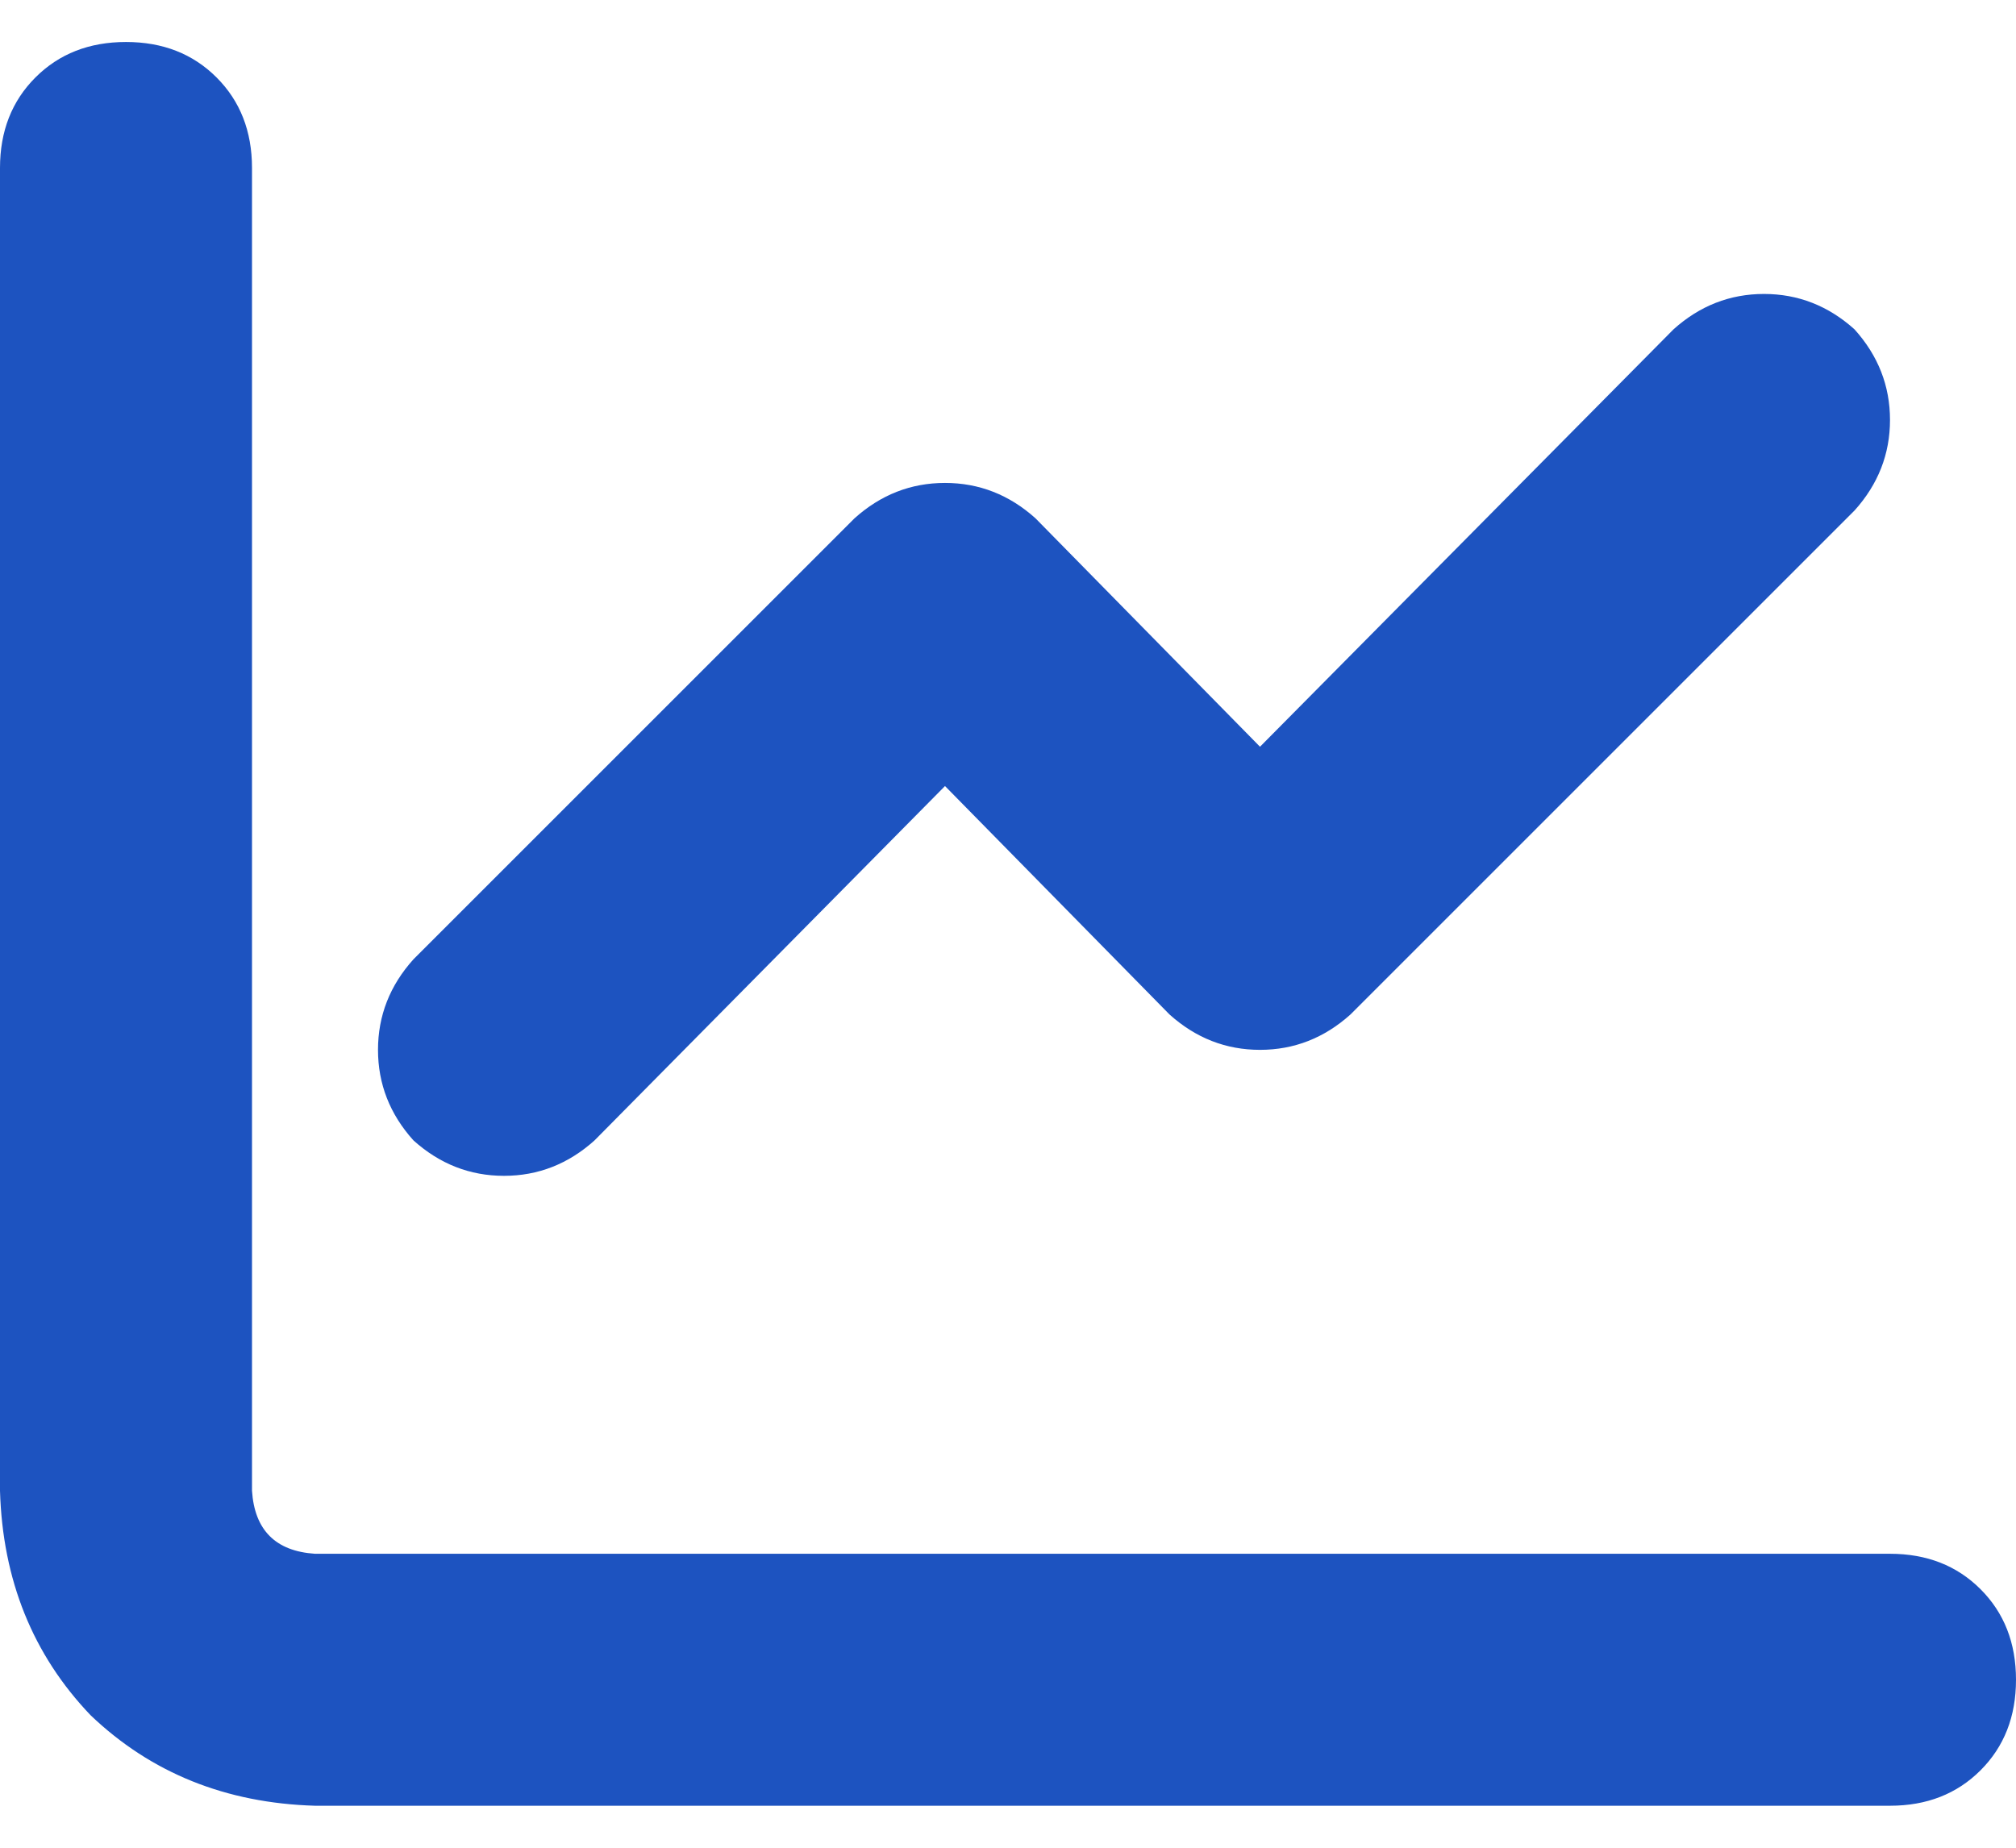
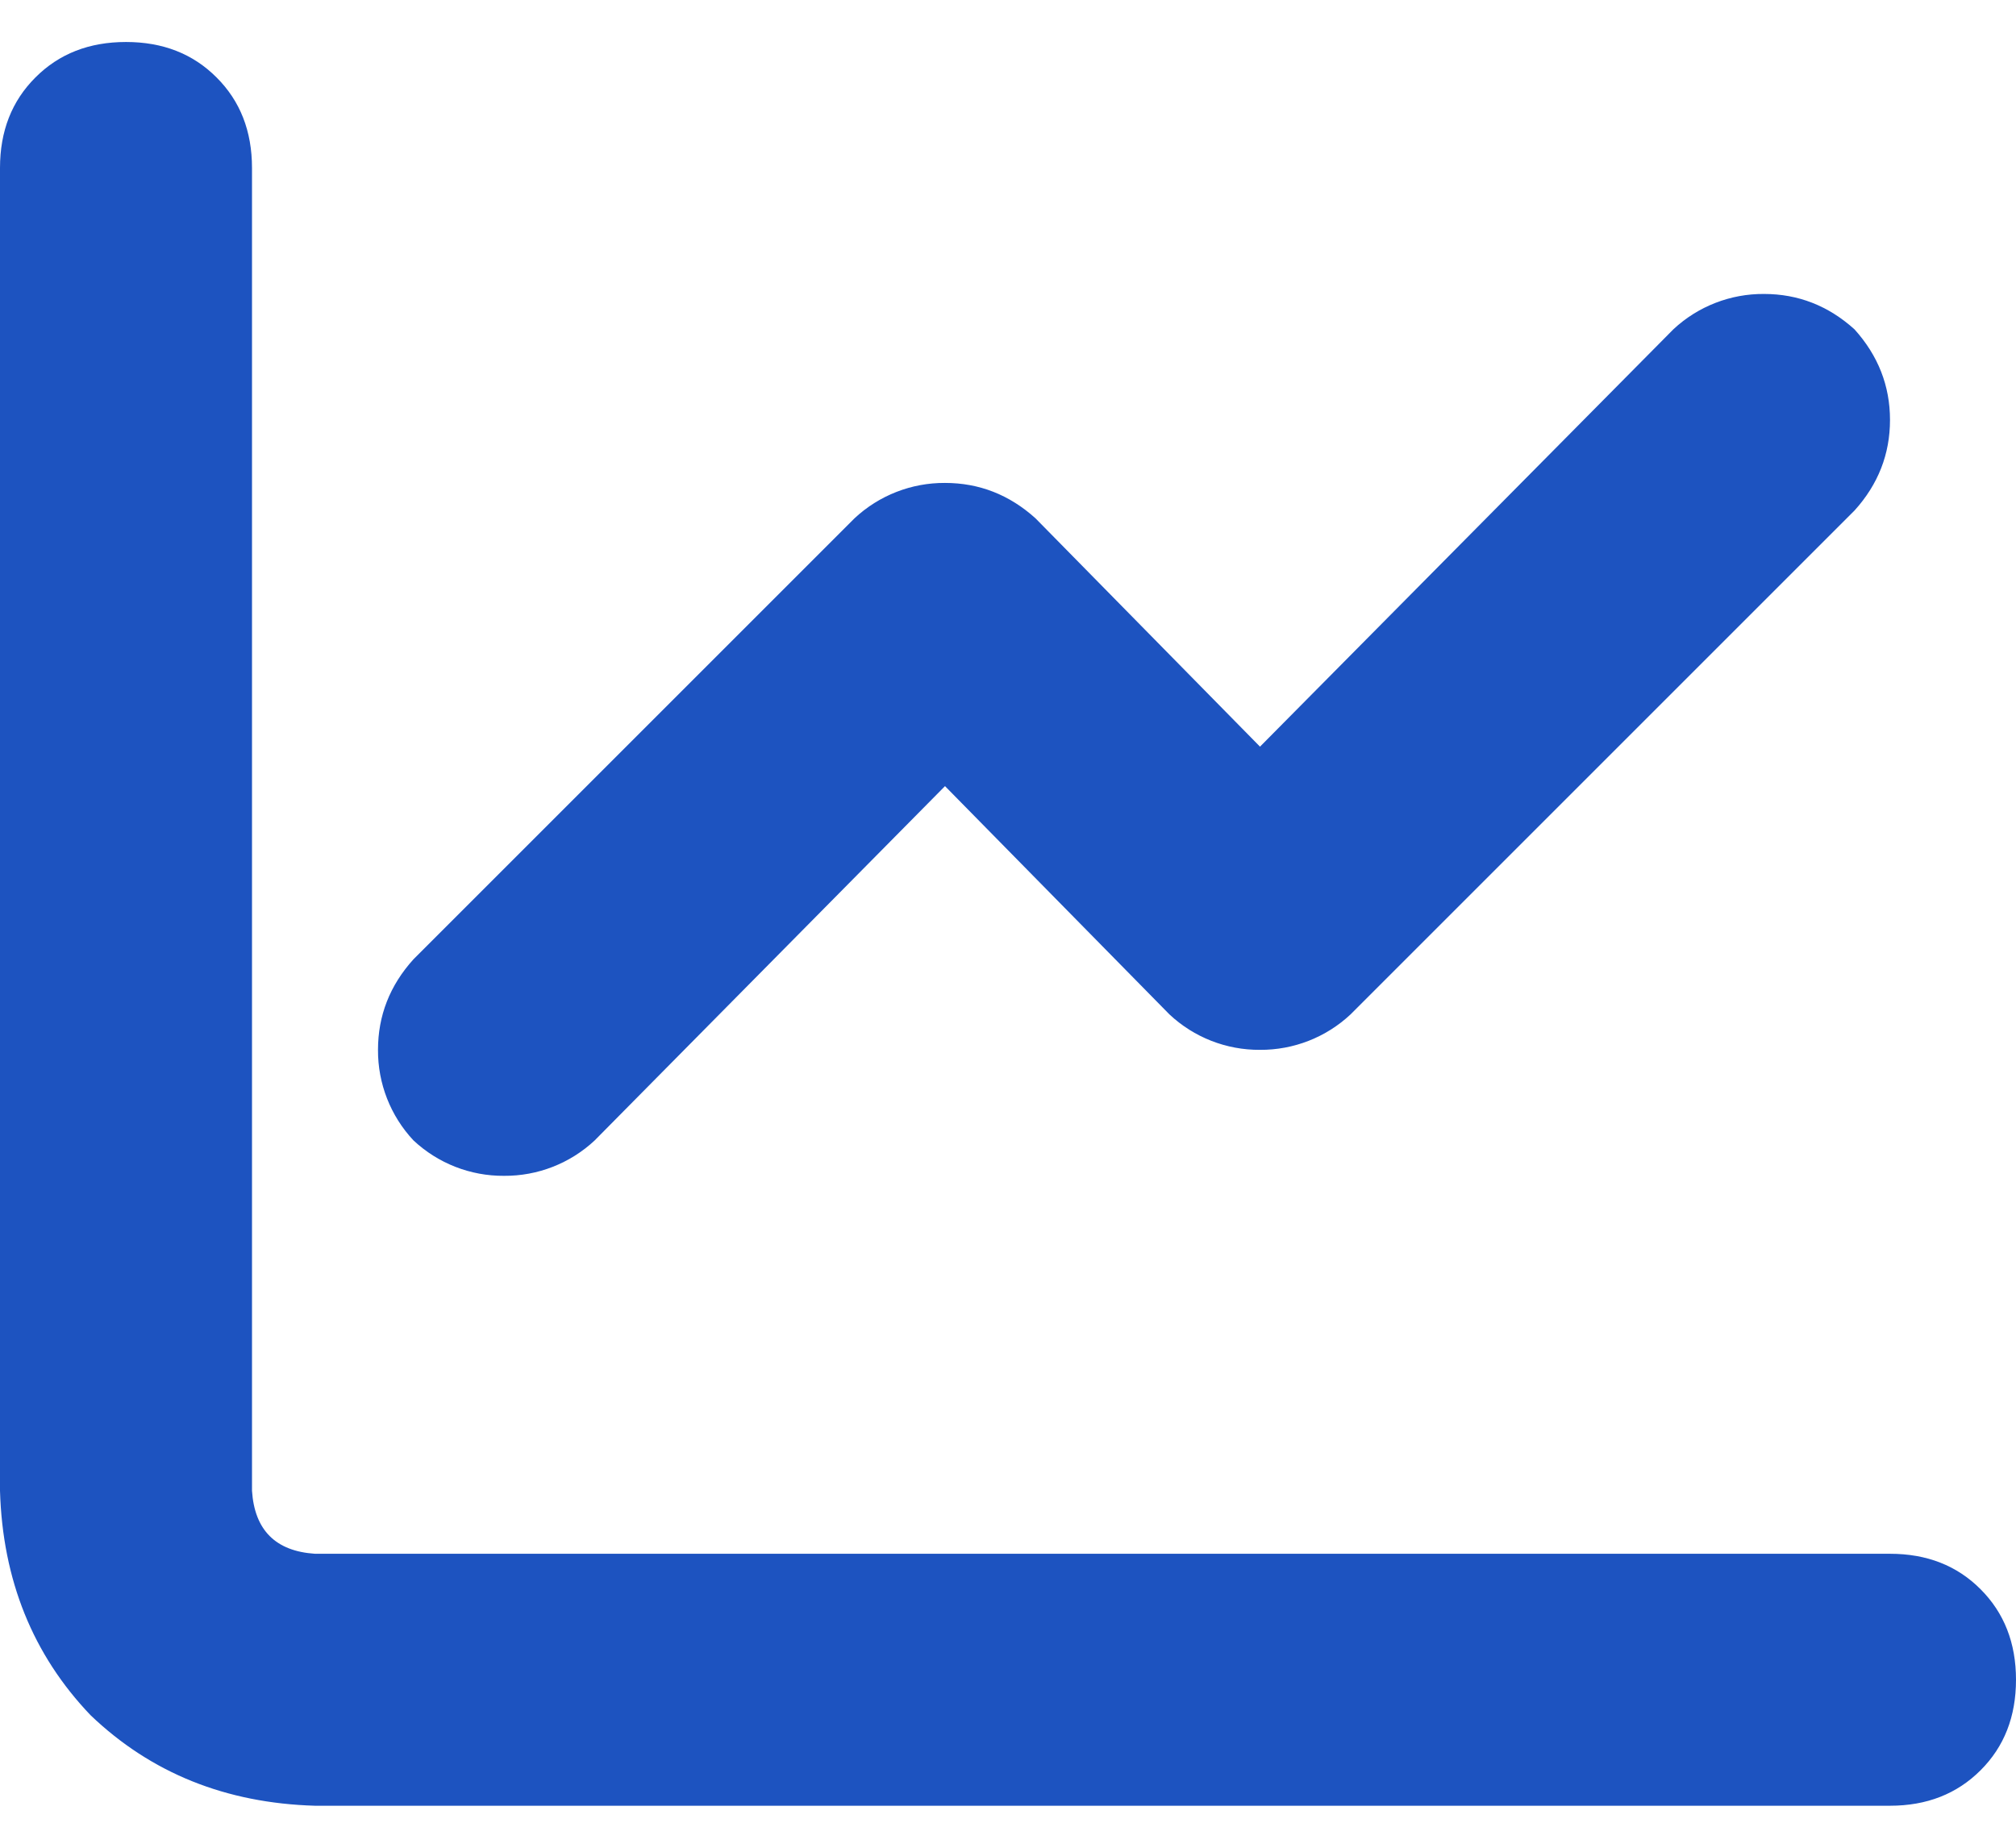
- <svg xmlns="http://www.w3.org/2000/svg" width="24" height="22" viewBox="0 0 24 22" fill="none">
-   <path d="M3 2V17.75C3.031 18.219 3.281 18.469 3.75 18.5H22.5C22.938 18.5 23.297 18.641 23.578 18.922C23.859 19.203 24 19.562 24 20C24 20.438 23.859 20.797 23.578 21.078C23.297 21.359 22.938 21.5 22.5 21.5H3.75C2.688 21.469 1.797 21.109 1.078 20.422C0.391 19.703 0.031 18.812 0 17.75V2C0 1.562 0.141 1.203 0.422 0.922C0.703 0.641 1.062 0.5 1.5 0.5C1.938 0.5 2.297 0.641 2.578 0.922C2.859 1.203 3 1.562 3 2ZM22.078 6.078L16.078 12.078C15.766 12.359 15.406 12.5 15 12.5C14.594 12.5 14.234 12.359 13.922 12.078L11.25 9.359L7.078 13.578C6.766 13.859 6.406 14 6 14C5.594 14 5.234 13.859 4.922 13.578C4.641 13.266 4.5 12.906 4.5 12.5C4.5 12.094 4.641 11.734 4.922 11.422L10.172 6.172C10.484 5.891 10.844 5.75 11.25 5.75C11.656 5.75 12.016 5.891 12.328 6.172L15 8.891L19.922 3.922C20.234 3.641 20.594 3.5 21 3.5C21.406 3.5 21.766 3.641 22.078 3.922C22.359 4.234 22.5 4.594 22.5 5C22.5 5.406 22.359 5.766 22.078 6.078Z" fill="#1D53C0" />
+ <svg xmlns="http://www.w3.org/2000/svg" width="24" height="22" fill="none">
+   <path d="M3 2v15.75c.031.469.281.719.75.75H22.5c.438 0 .797.14 1.078.422.281.281.422.64.422 1.078 0 .438-.14.797-.422 1.078-.281.281-.64.422-1.078.422H3.75c-1.063-.031-1.953-.39-2.672-1.078C.391 19.703.031 18.812 0 17.75V2c0-.438.14-.797.422-1.078C.703.64 1.062.5 1.5.5c.438 0 .797.14 1.078.422C2.86 1.203 3 1.562 3 2zm19.078 4.078l-6 6A1.564 1.564 0 0115 12.5a1.56 1.56 0 01-1.078-.422L11.25 9.36l-4.172 4.22A1.564 1.564 0 016 14a1.56 1.56 0 01-1.078-.422A1.564 1.564 0 014.5 12.5c0-.406.14-.766.422-1.078l5.25-5.25a1.564 1.564 0 011.078-.422c.406 0 .766.14 1.078.422L15 8.89l4.922-4.97A1.564 1.564 0 0121 3.5c.406 0 .766.14 1.078.422.281.312.422.672.422 1.078s-.14.766-.422 1.078z" fill="#1D53C0" />
</svg>
